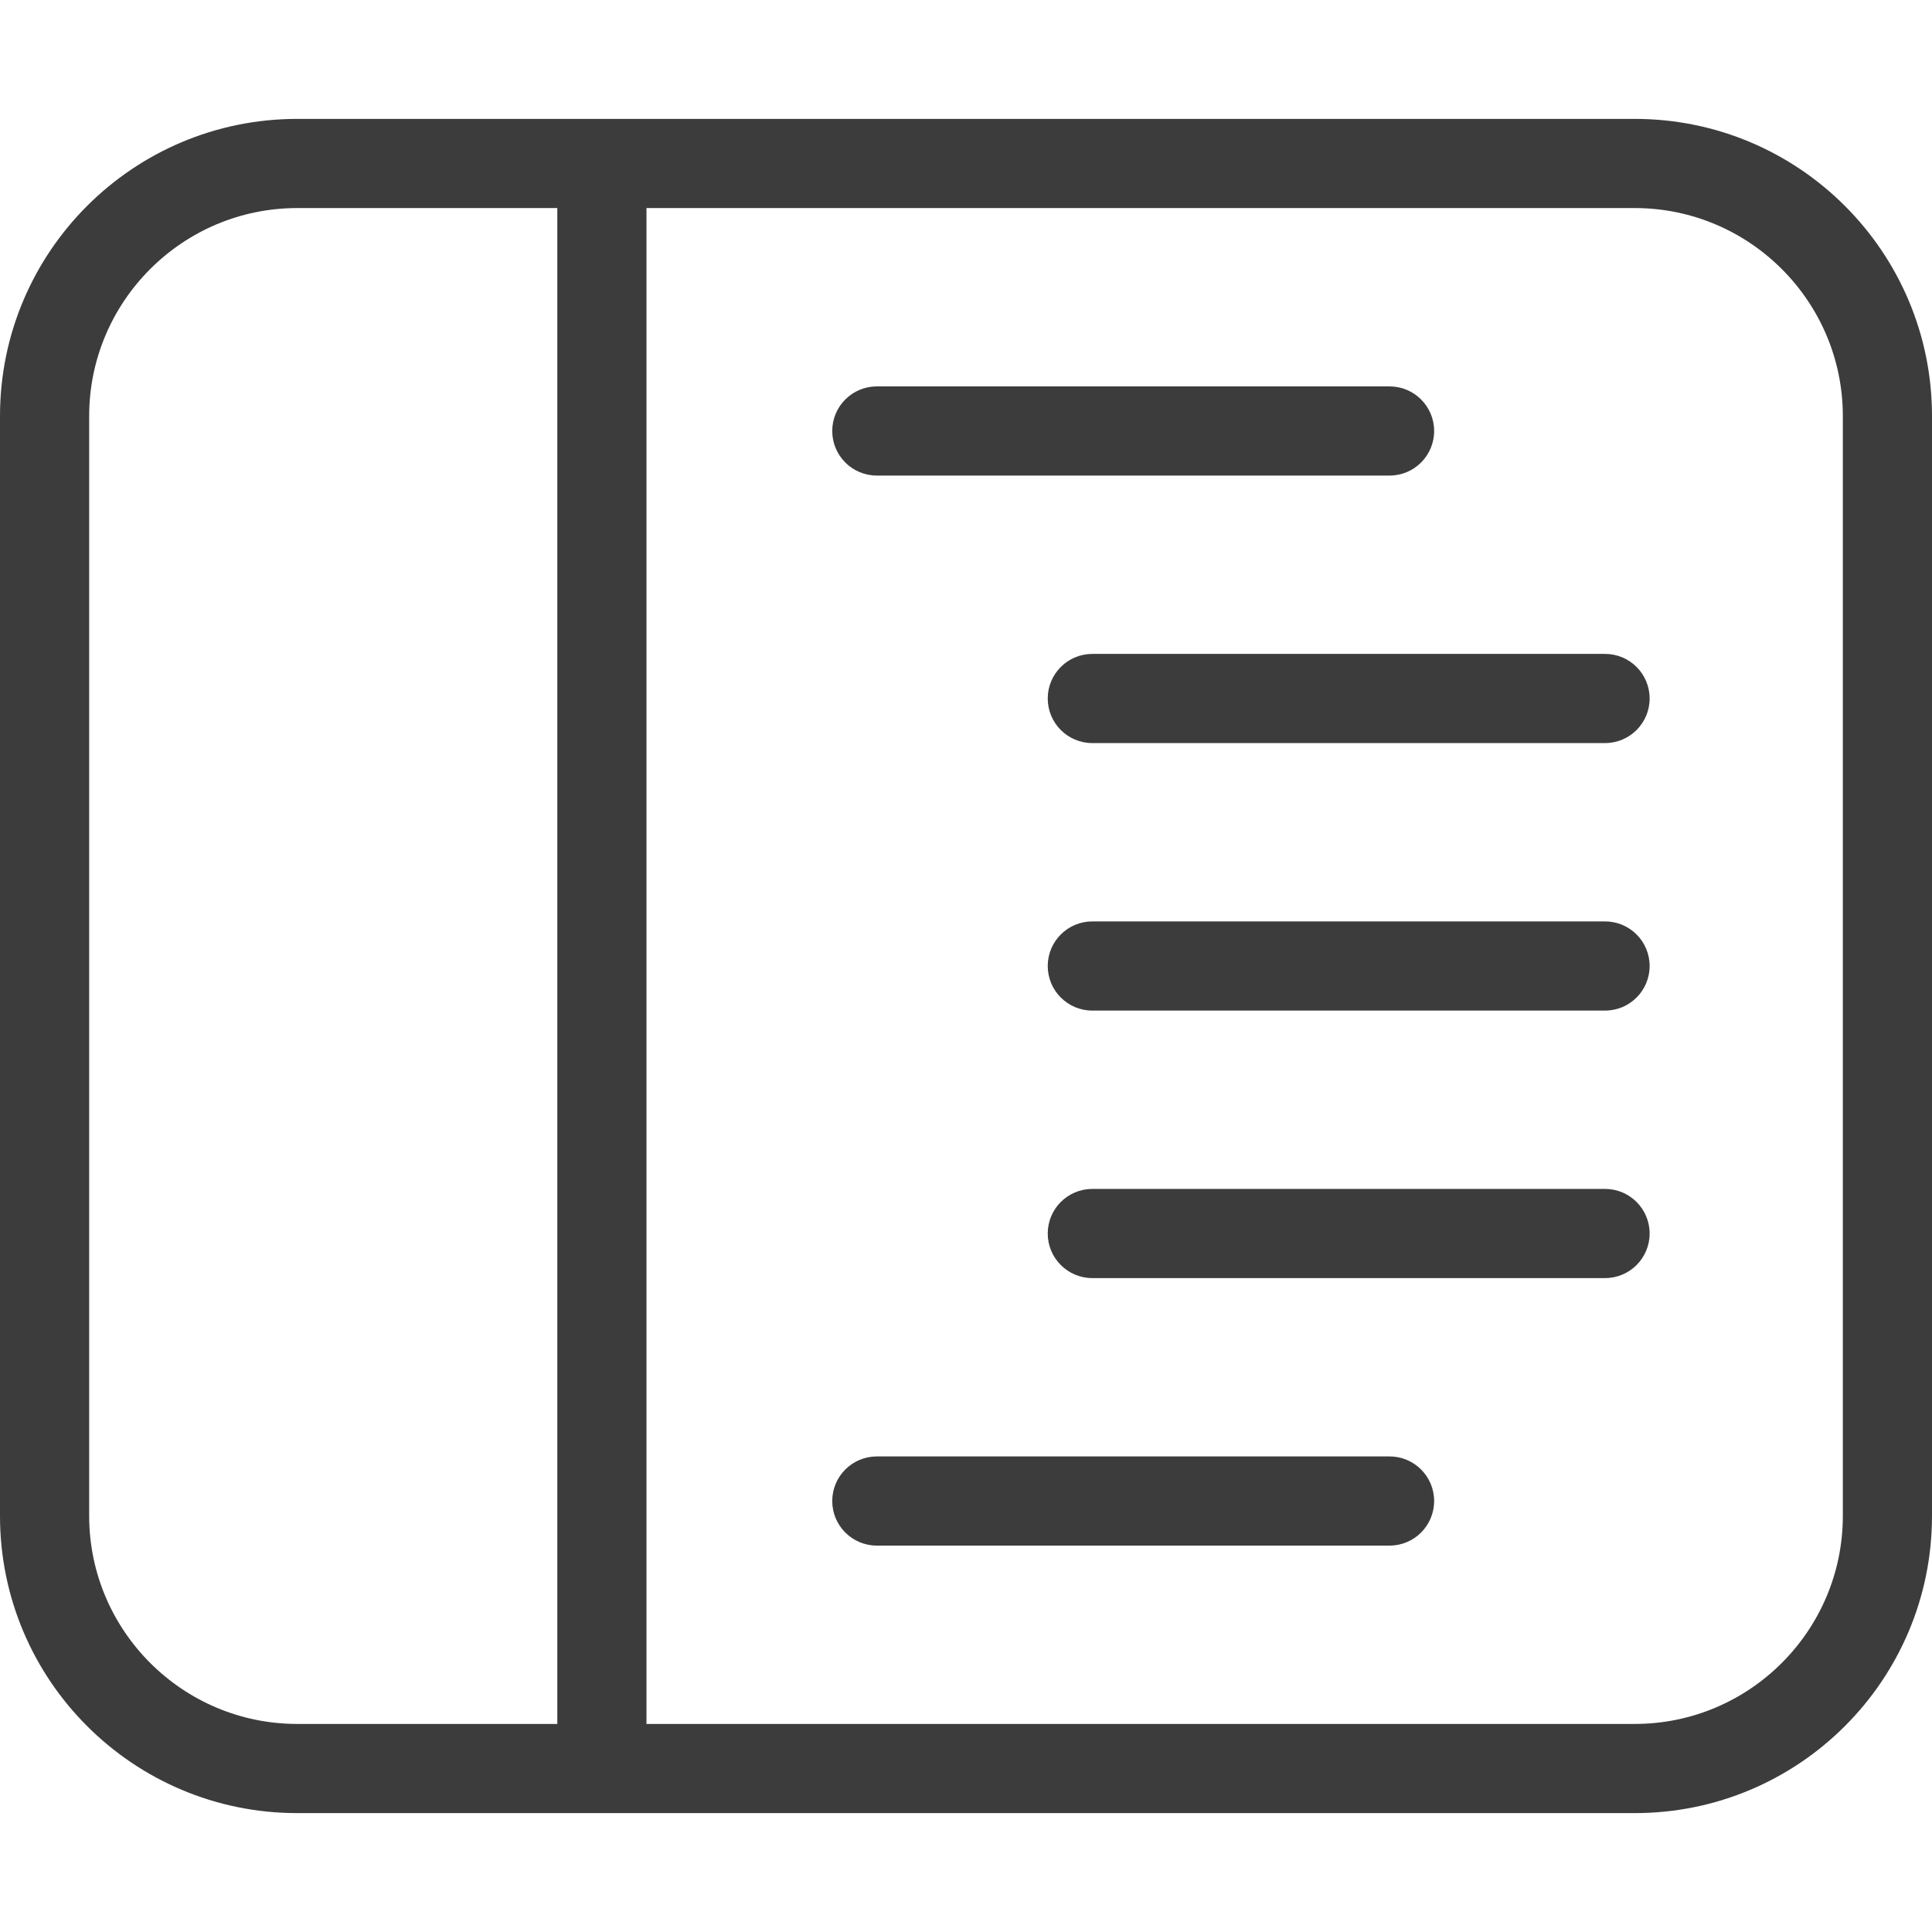
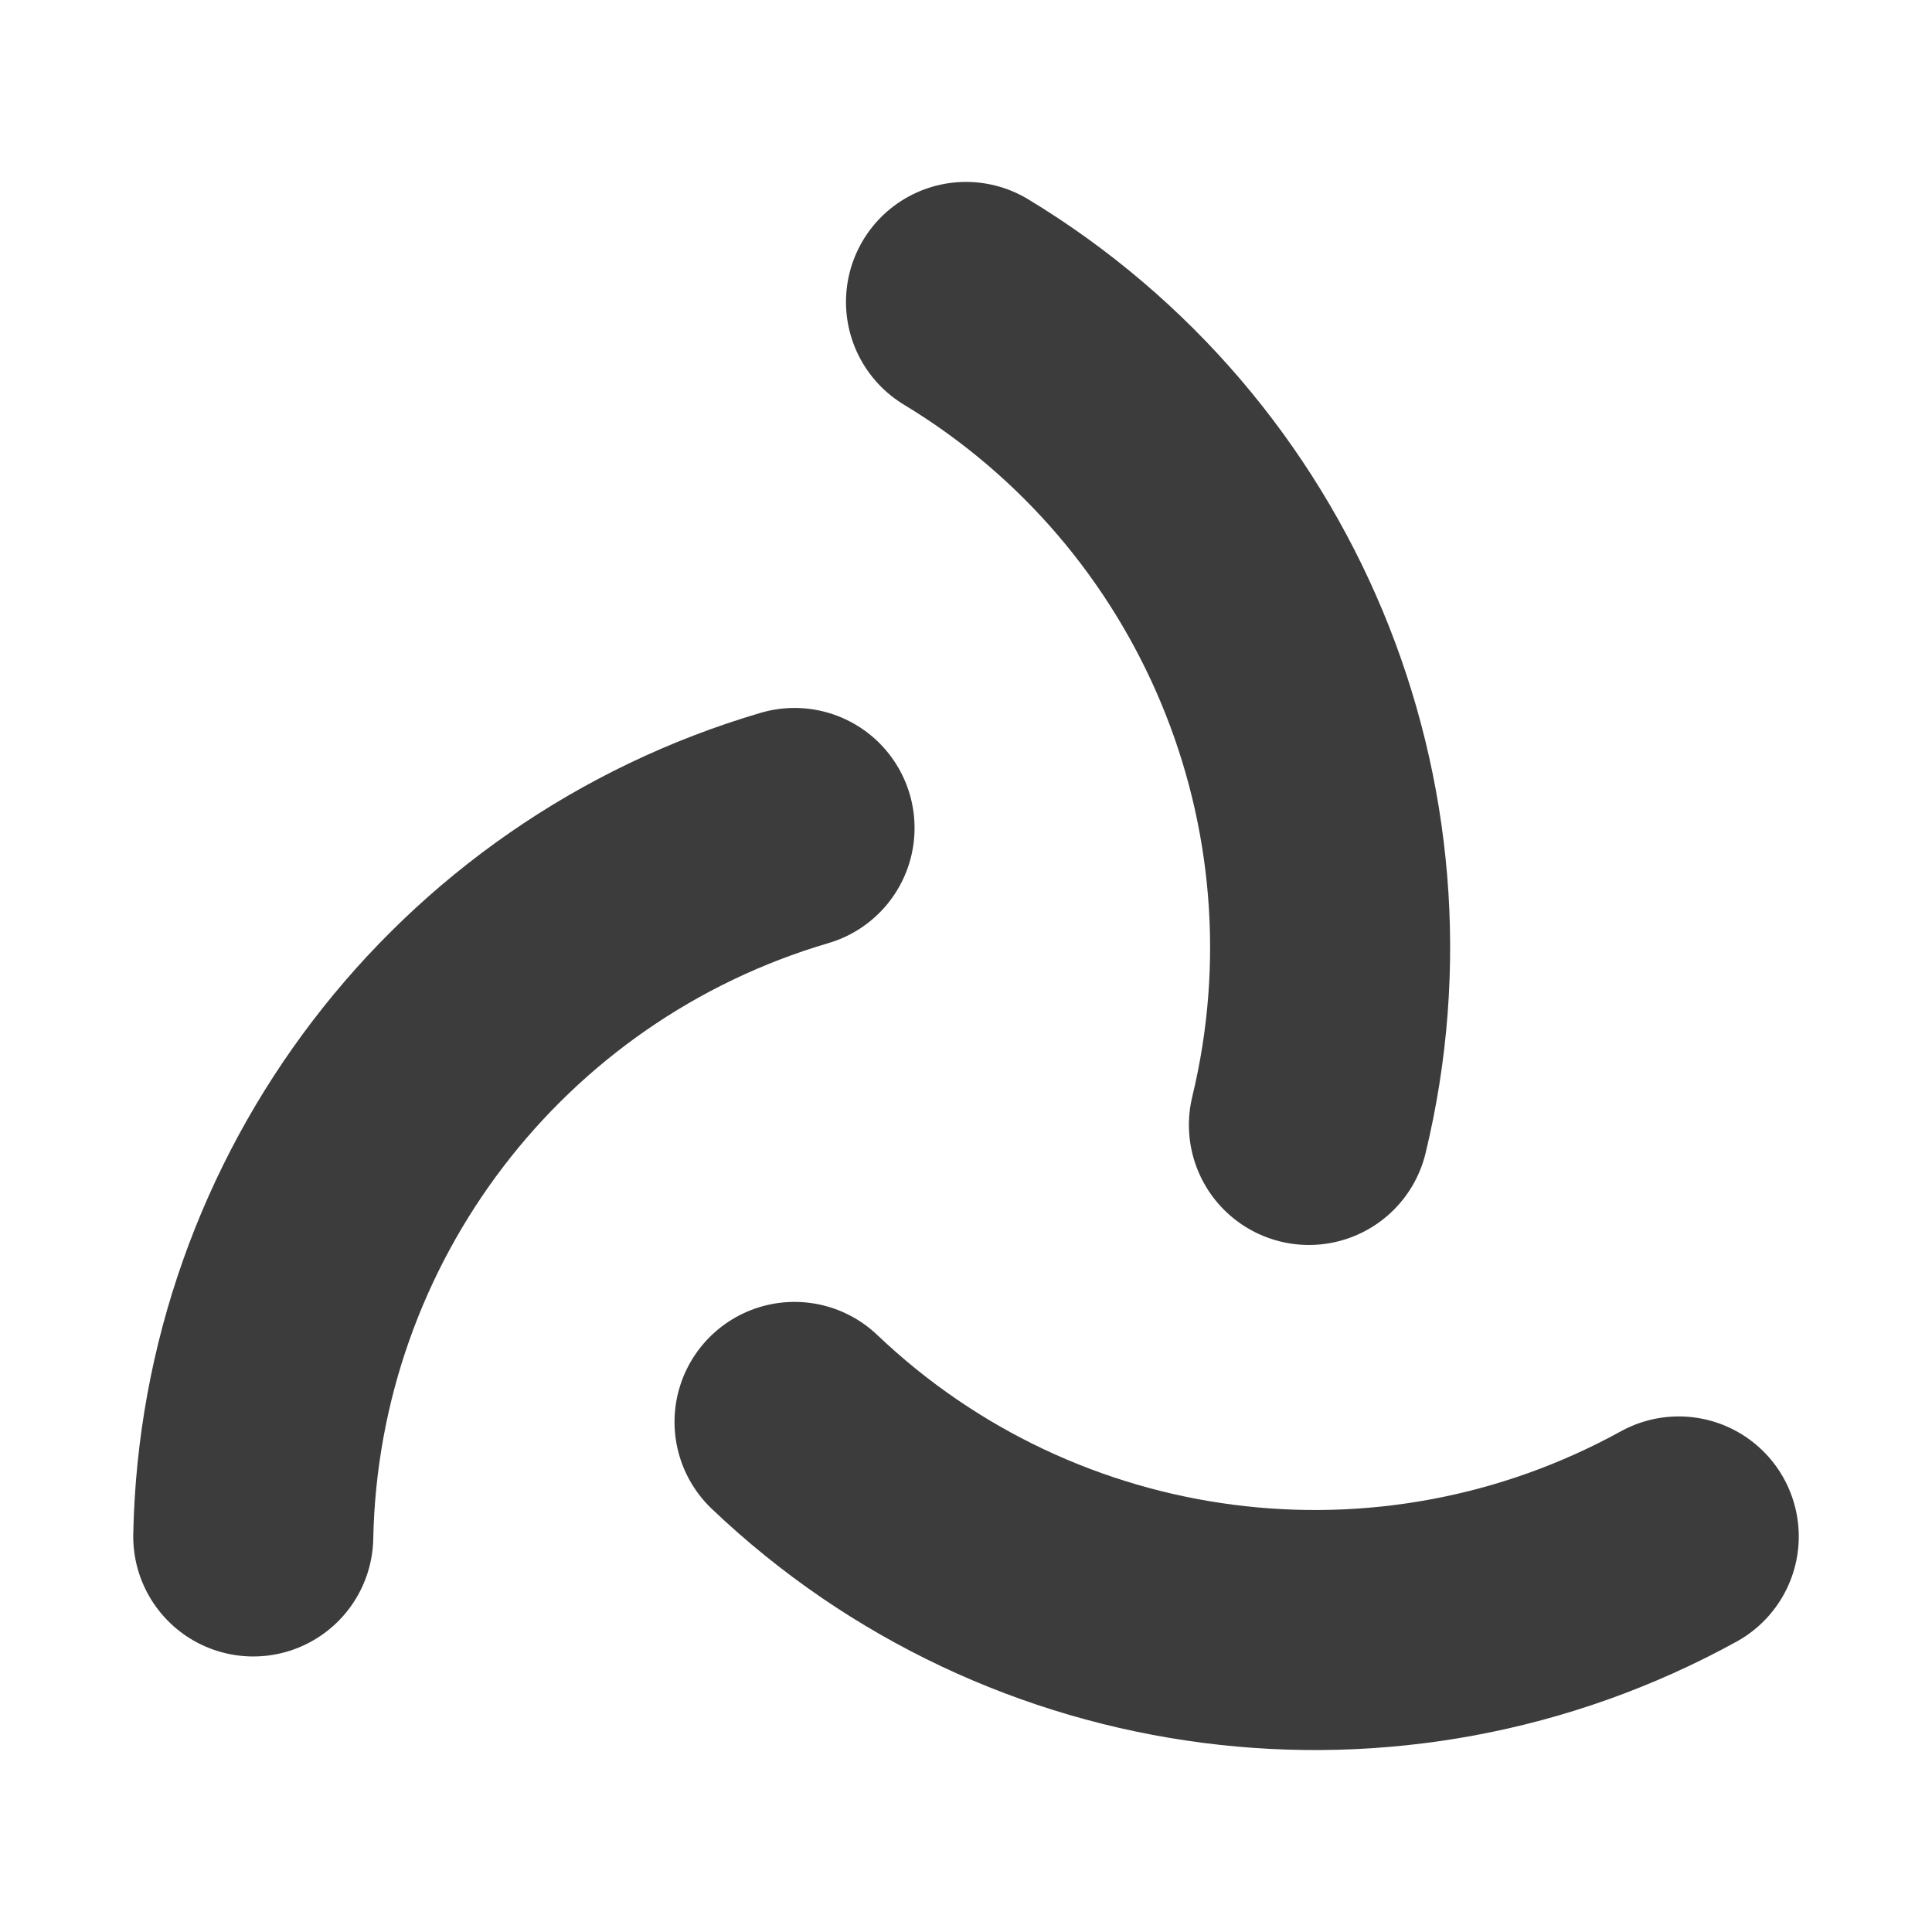
- <svg xmlns="http://www.w3.org/2000/svg" width="260" height="260" viewBox="0 0 260 260" fill="none">
-   <path d="M220 16H40C17.909 16 0 33.909 0 56V204C0 226.091 17.909 244 40 244H220C242.091 244 260 226.091 260 204V56C260 33.909 242.091 16 220 16ZM12 204V56C12 40.561 24.561 28 40 28H75V232H40C24.561 232 12 219.439 12 204ZM248 204C248 219.439 235.439 232 220 232H87V28H220C235.439 28 248 40.561 248 56V204ZM112 58C112 54.686 114.686 52 118 52H187C190.314 52 193 54.686 193 58C193 61.314 190.314 64 187 64H118C114.686 64 112 61.314 112 58ZM193 202C193 205.314 190.314 208 187 208H118C114.686 208 112 205.314 112 202C112 198.686 114.686 196 118 196H187C190.314 196 193 198.686 193 202ZM222 94C222 97.314 219.314 100 216 100H147C143.686 100 141 97.314 141 94C141 90.686 143.686 88 147 88H216C219.314 88 222 90.686 222 94ZM222 130C222 133.314 219.314 136 216 136H147C143.686 136 141 133.314 141 130C141 126.686 143.686 124 147 124H216C219.314 124 222 126.686 222 130ZM222 166C222 169.314 219.314 172 216 172H147C143.686 172 141 169.314 141 166C141 162.686 143.686 160 147 160H216C219.314 160 222 162.686 222 166Z" fill="#3C3C3C" />
+ <svg xmlns="http://www.w3.org/2000/svg" width="260" height="260" viewBox="7.66 -1.61 112.68 112.68" fill="none">
+   <g stroke-width="14" stroke-linecap="round">
+     <path d="M64 16 A44 44 0 0 1 84 64" stroke="#3C3C3C" />
+     <path d="M64 16 A44 44 0 0 1 84 64" transform="rotate(120 64 64)" stroke="#3C3C3C" />
+     <path d="M64 16 A44 44 0 0 1 84 64" transform="rotate(240 64 64)" stroke="#3C3C3C" />
+   </g>
</svg>
